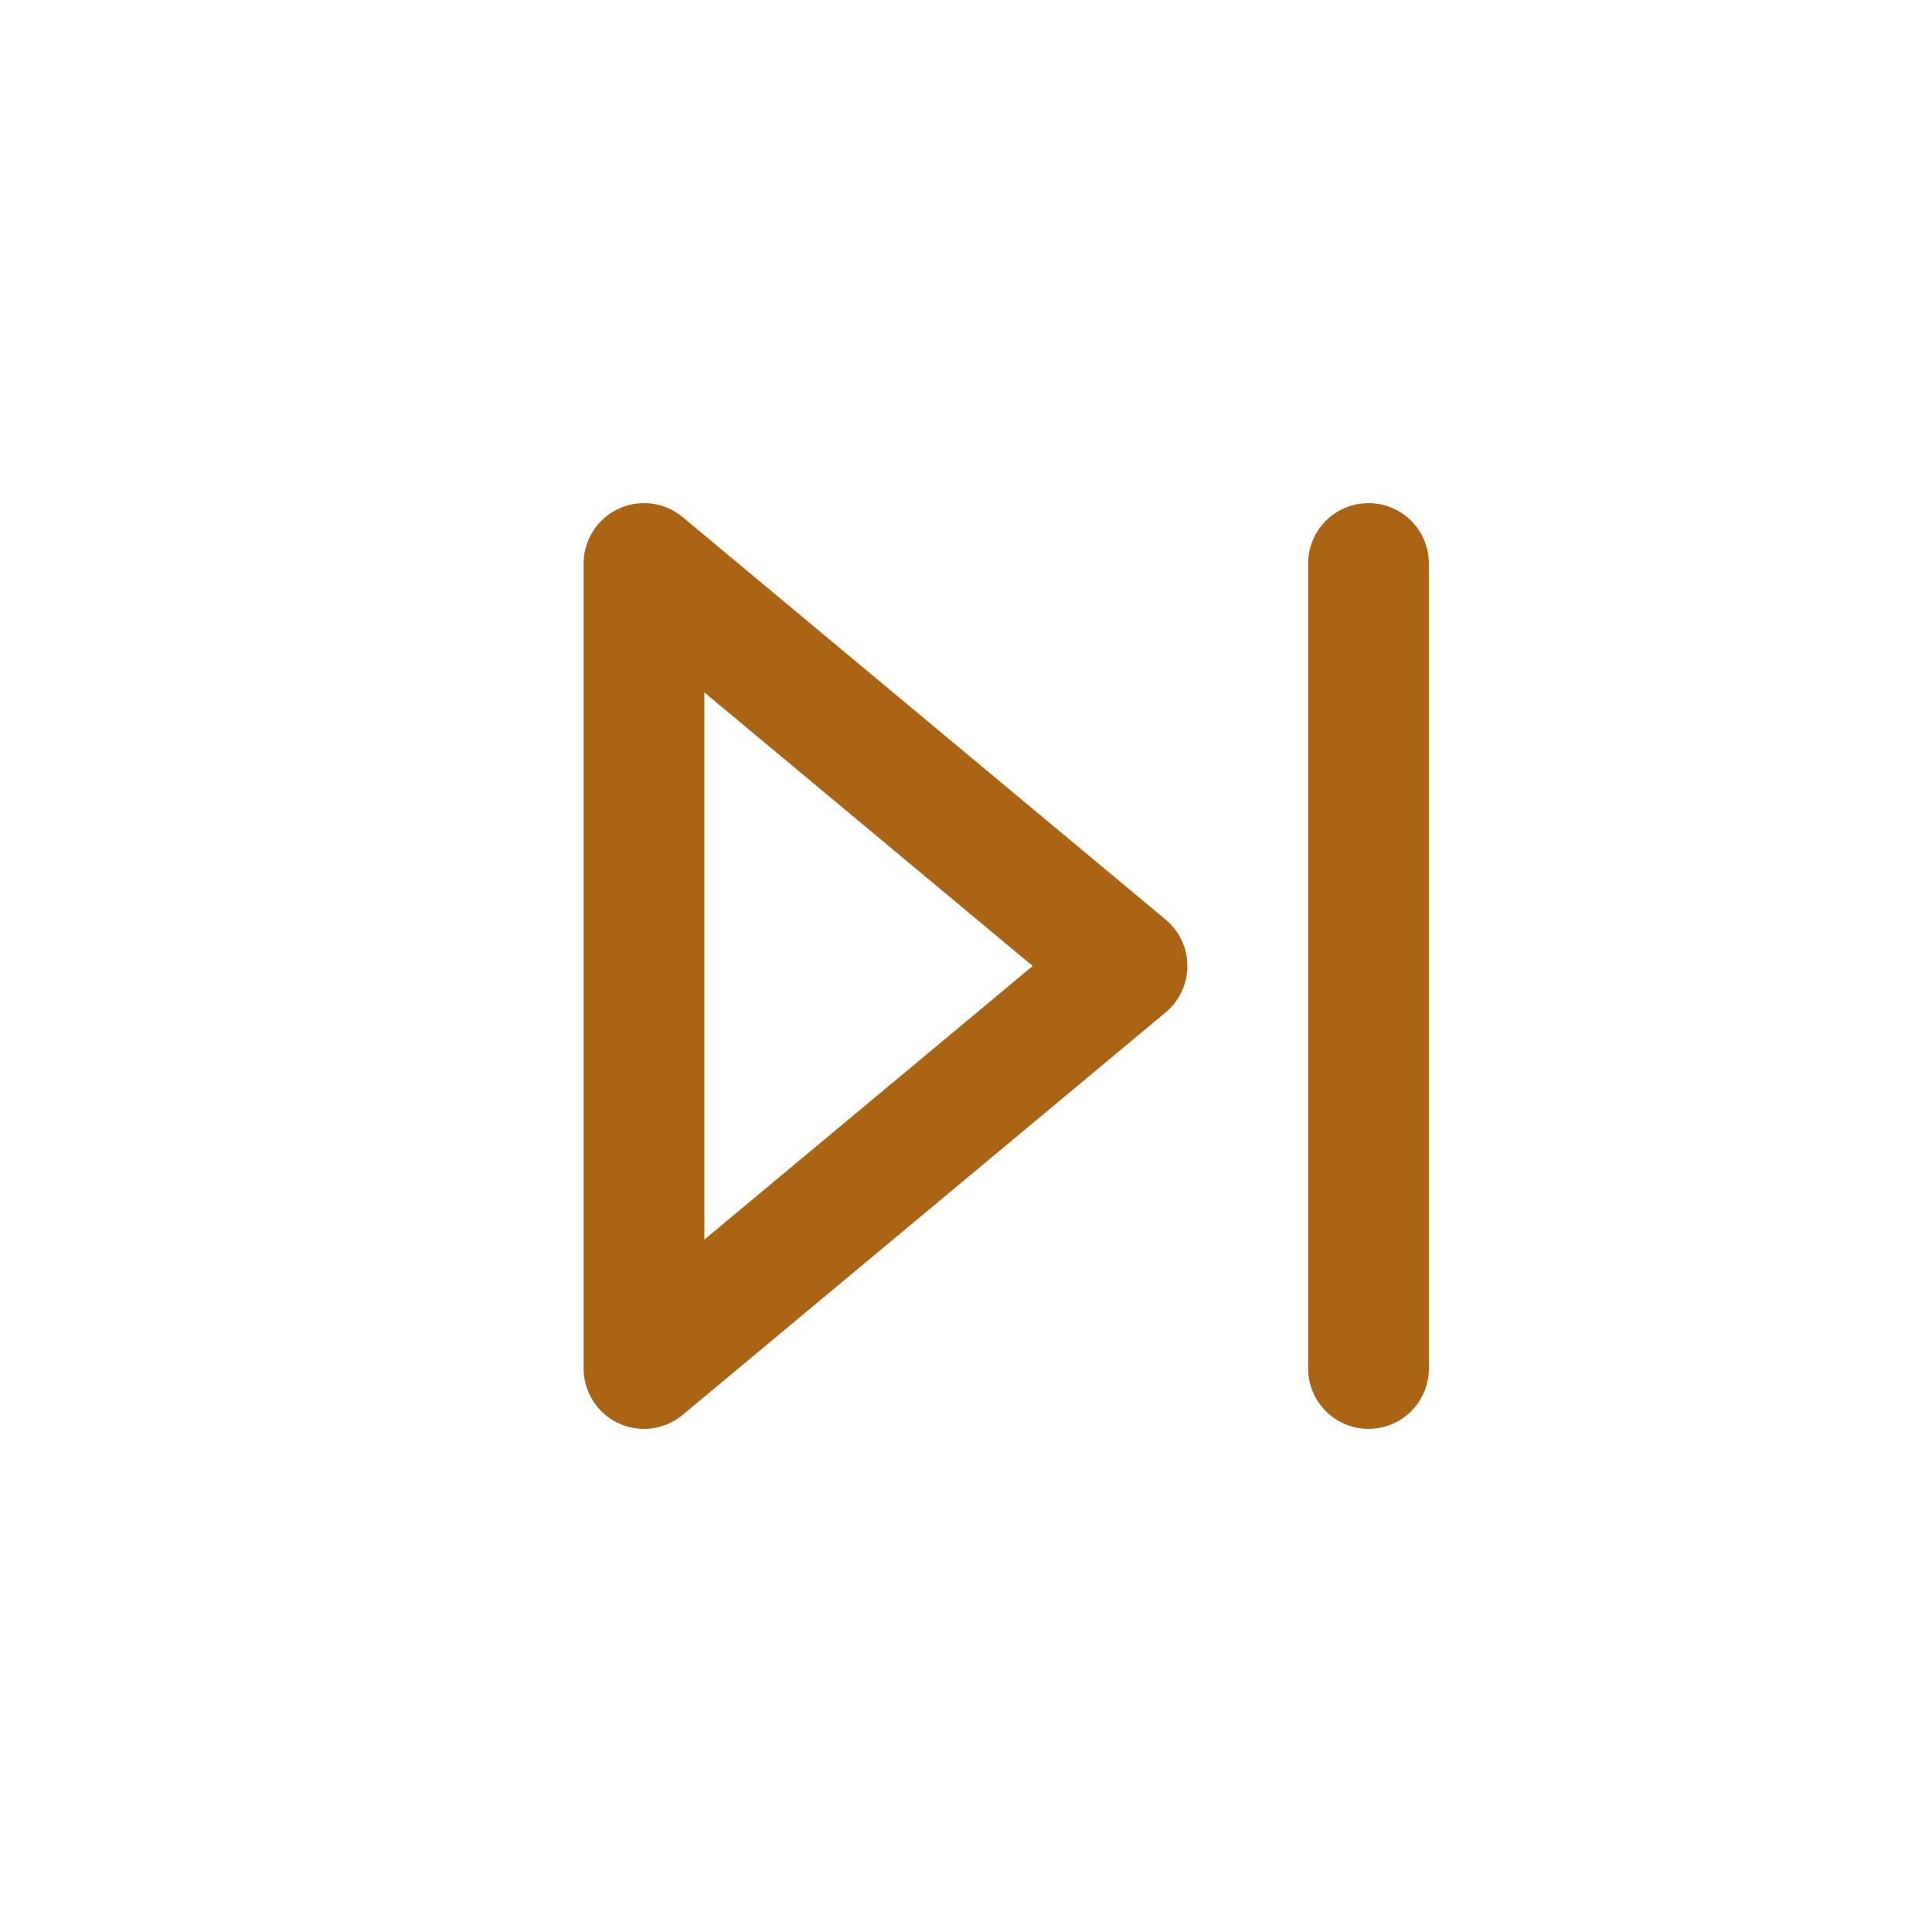
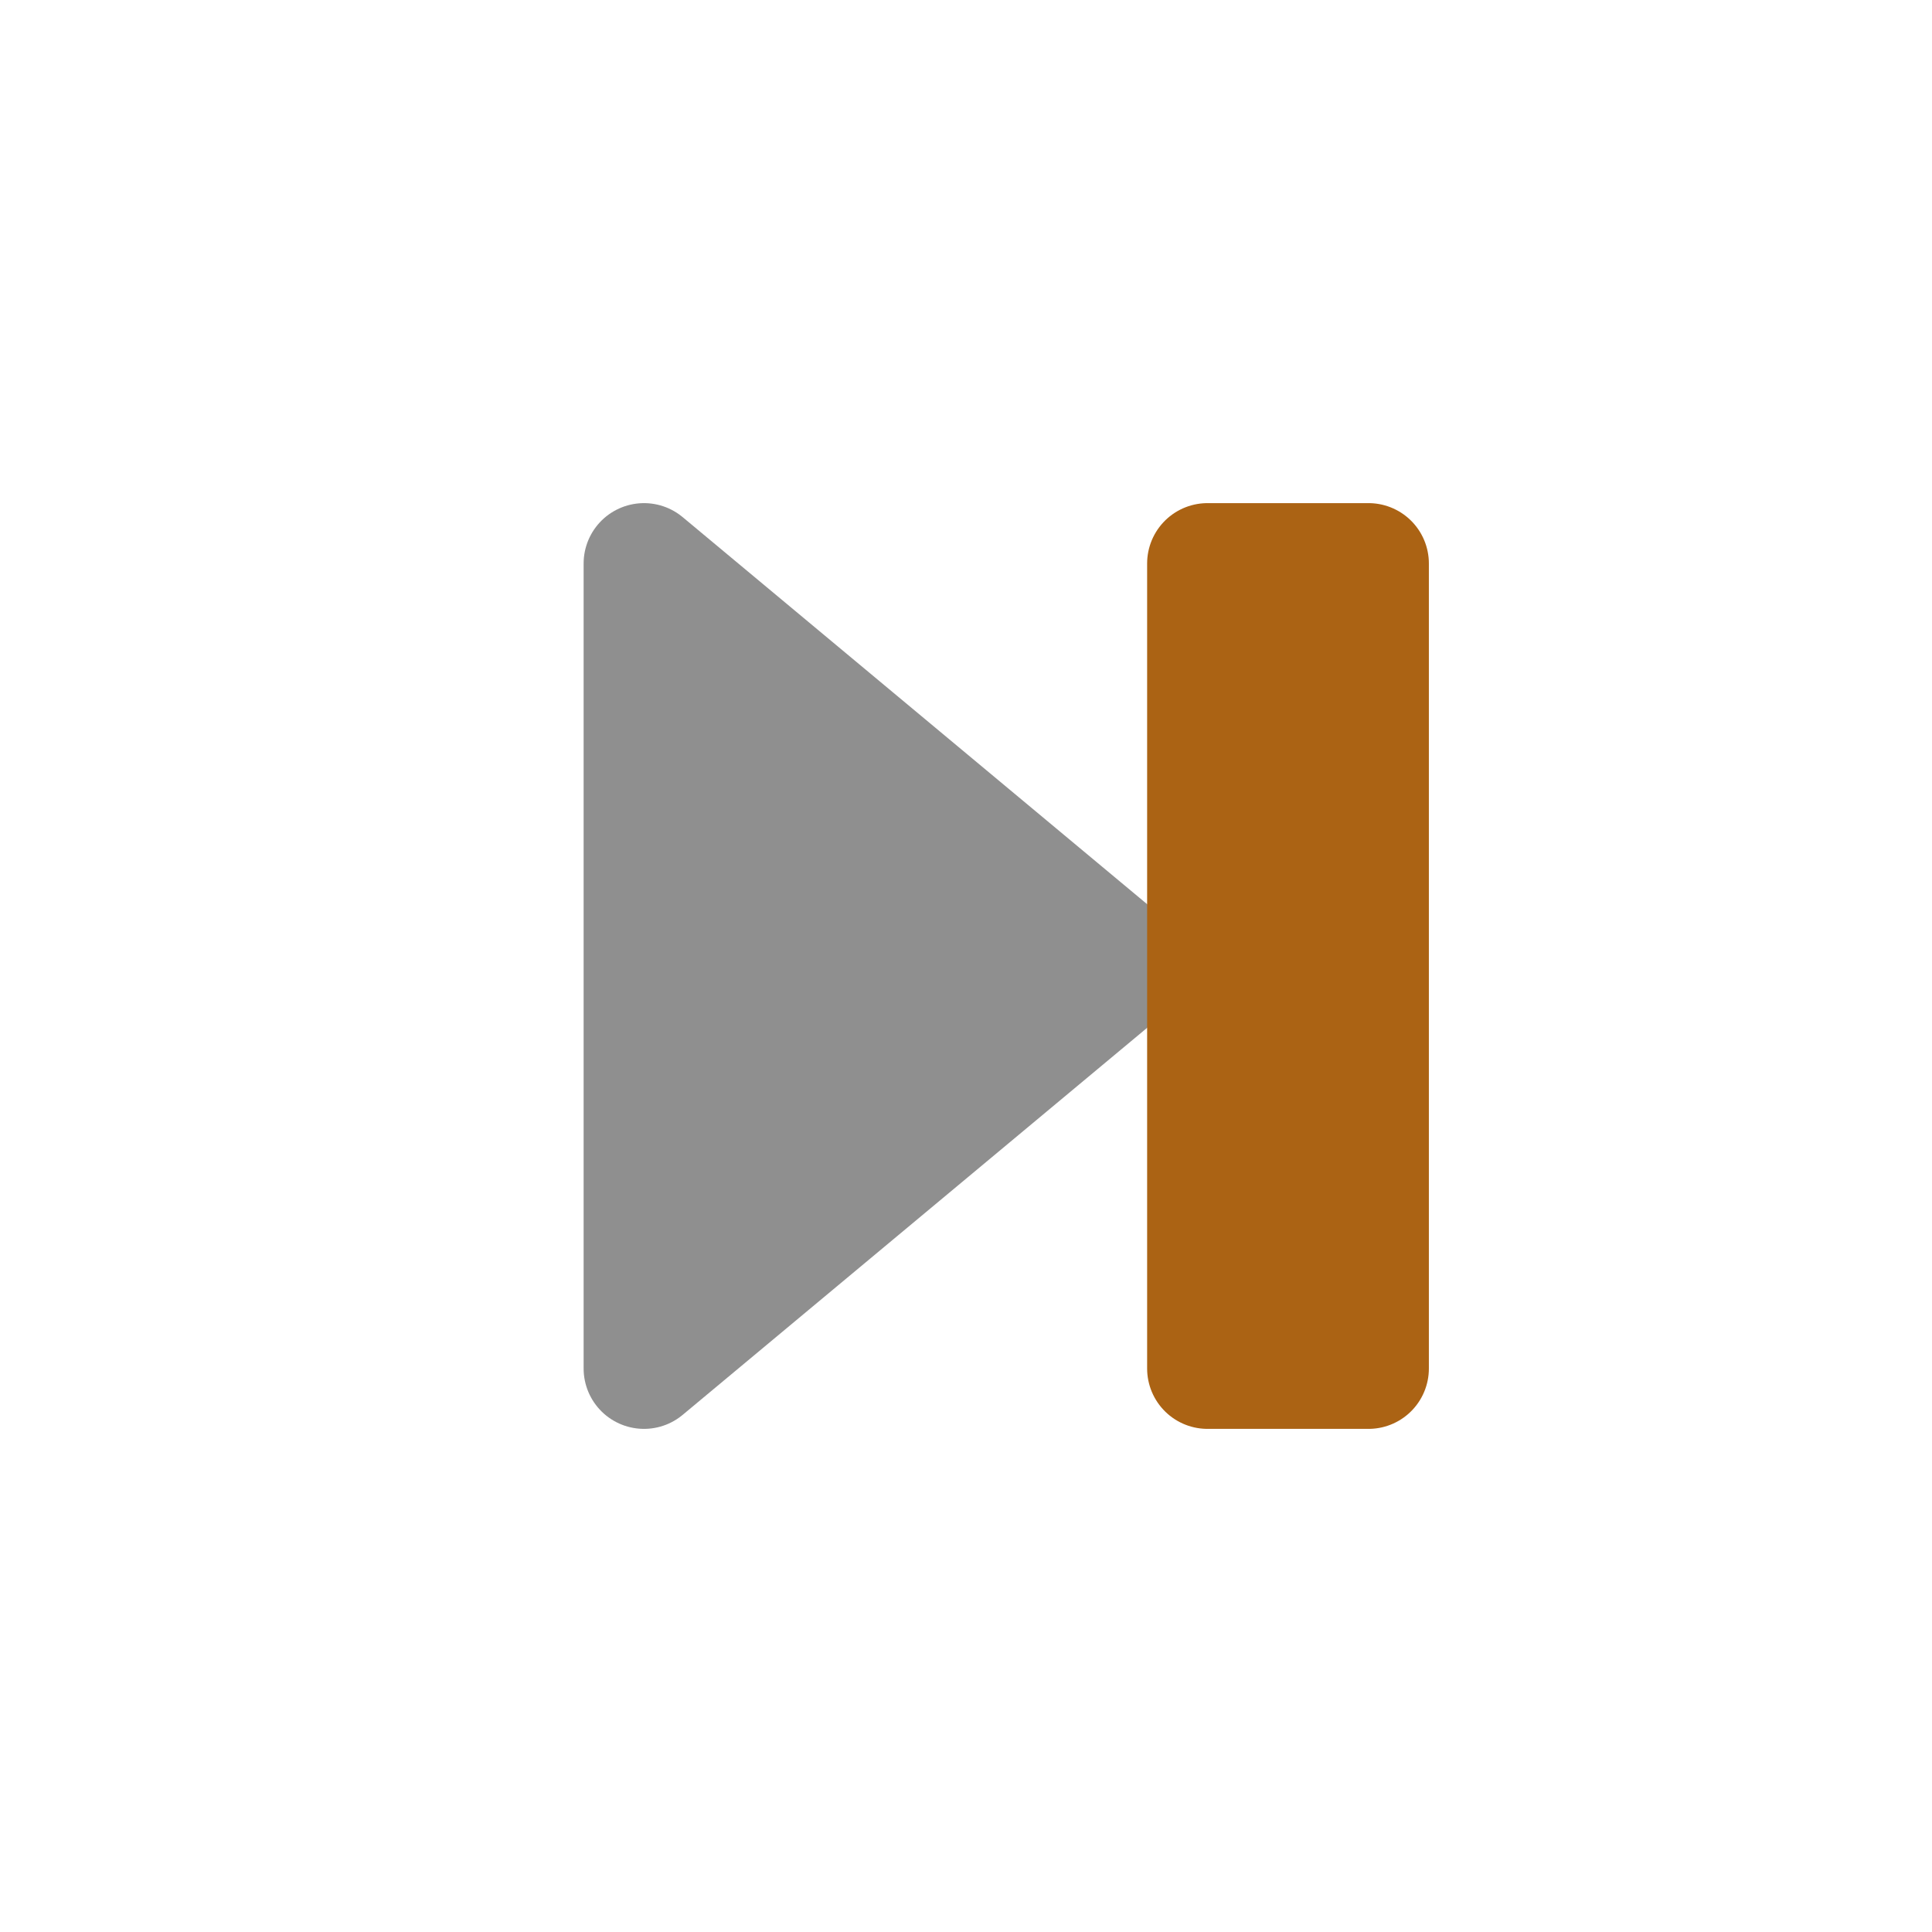
<svg xmlns="http://www.w3.org/2000/svg" width="24" height="24" viewBox="0 0 24 24" fill="none">
-   <g transform="translate(-196 -108)">
-     <path d="M204 125V115L210 120L204 125Z" stroke="#AB6314" stroke-width="1.5" stroke-linecap="round" stroke-linejoin="round" />
-     <path d="M213 115V125" stroke="#AB6314" stroke-width="1.5" stroke-linecap="round" stroke-linejoin="round" />
+   <g transform="translate(-152 -108)">
+     <path d="M160 125V115L166 120L160 125Z" fill="#8F8F8F" stroke="#8F8F8F" stroke-width="1.5" stroke-linecap="round" stroke-linejoin="round" />
+     <path d="M167 125V115H169V125H167Z" fill="#AB6314" stroke="#AB6314" stroke-width="1.5" stroke-linecap="round" stroke-linejoin="round" />
  </g>
</svg>
